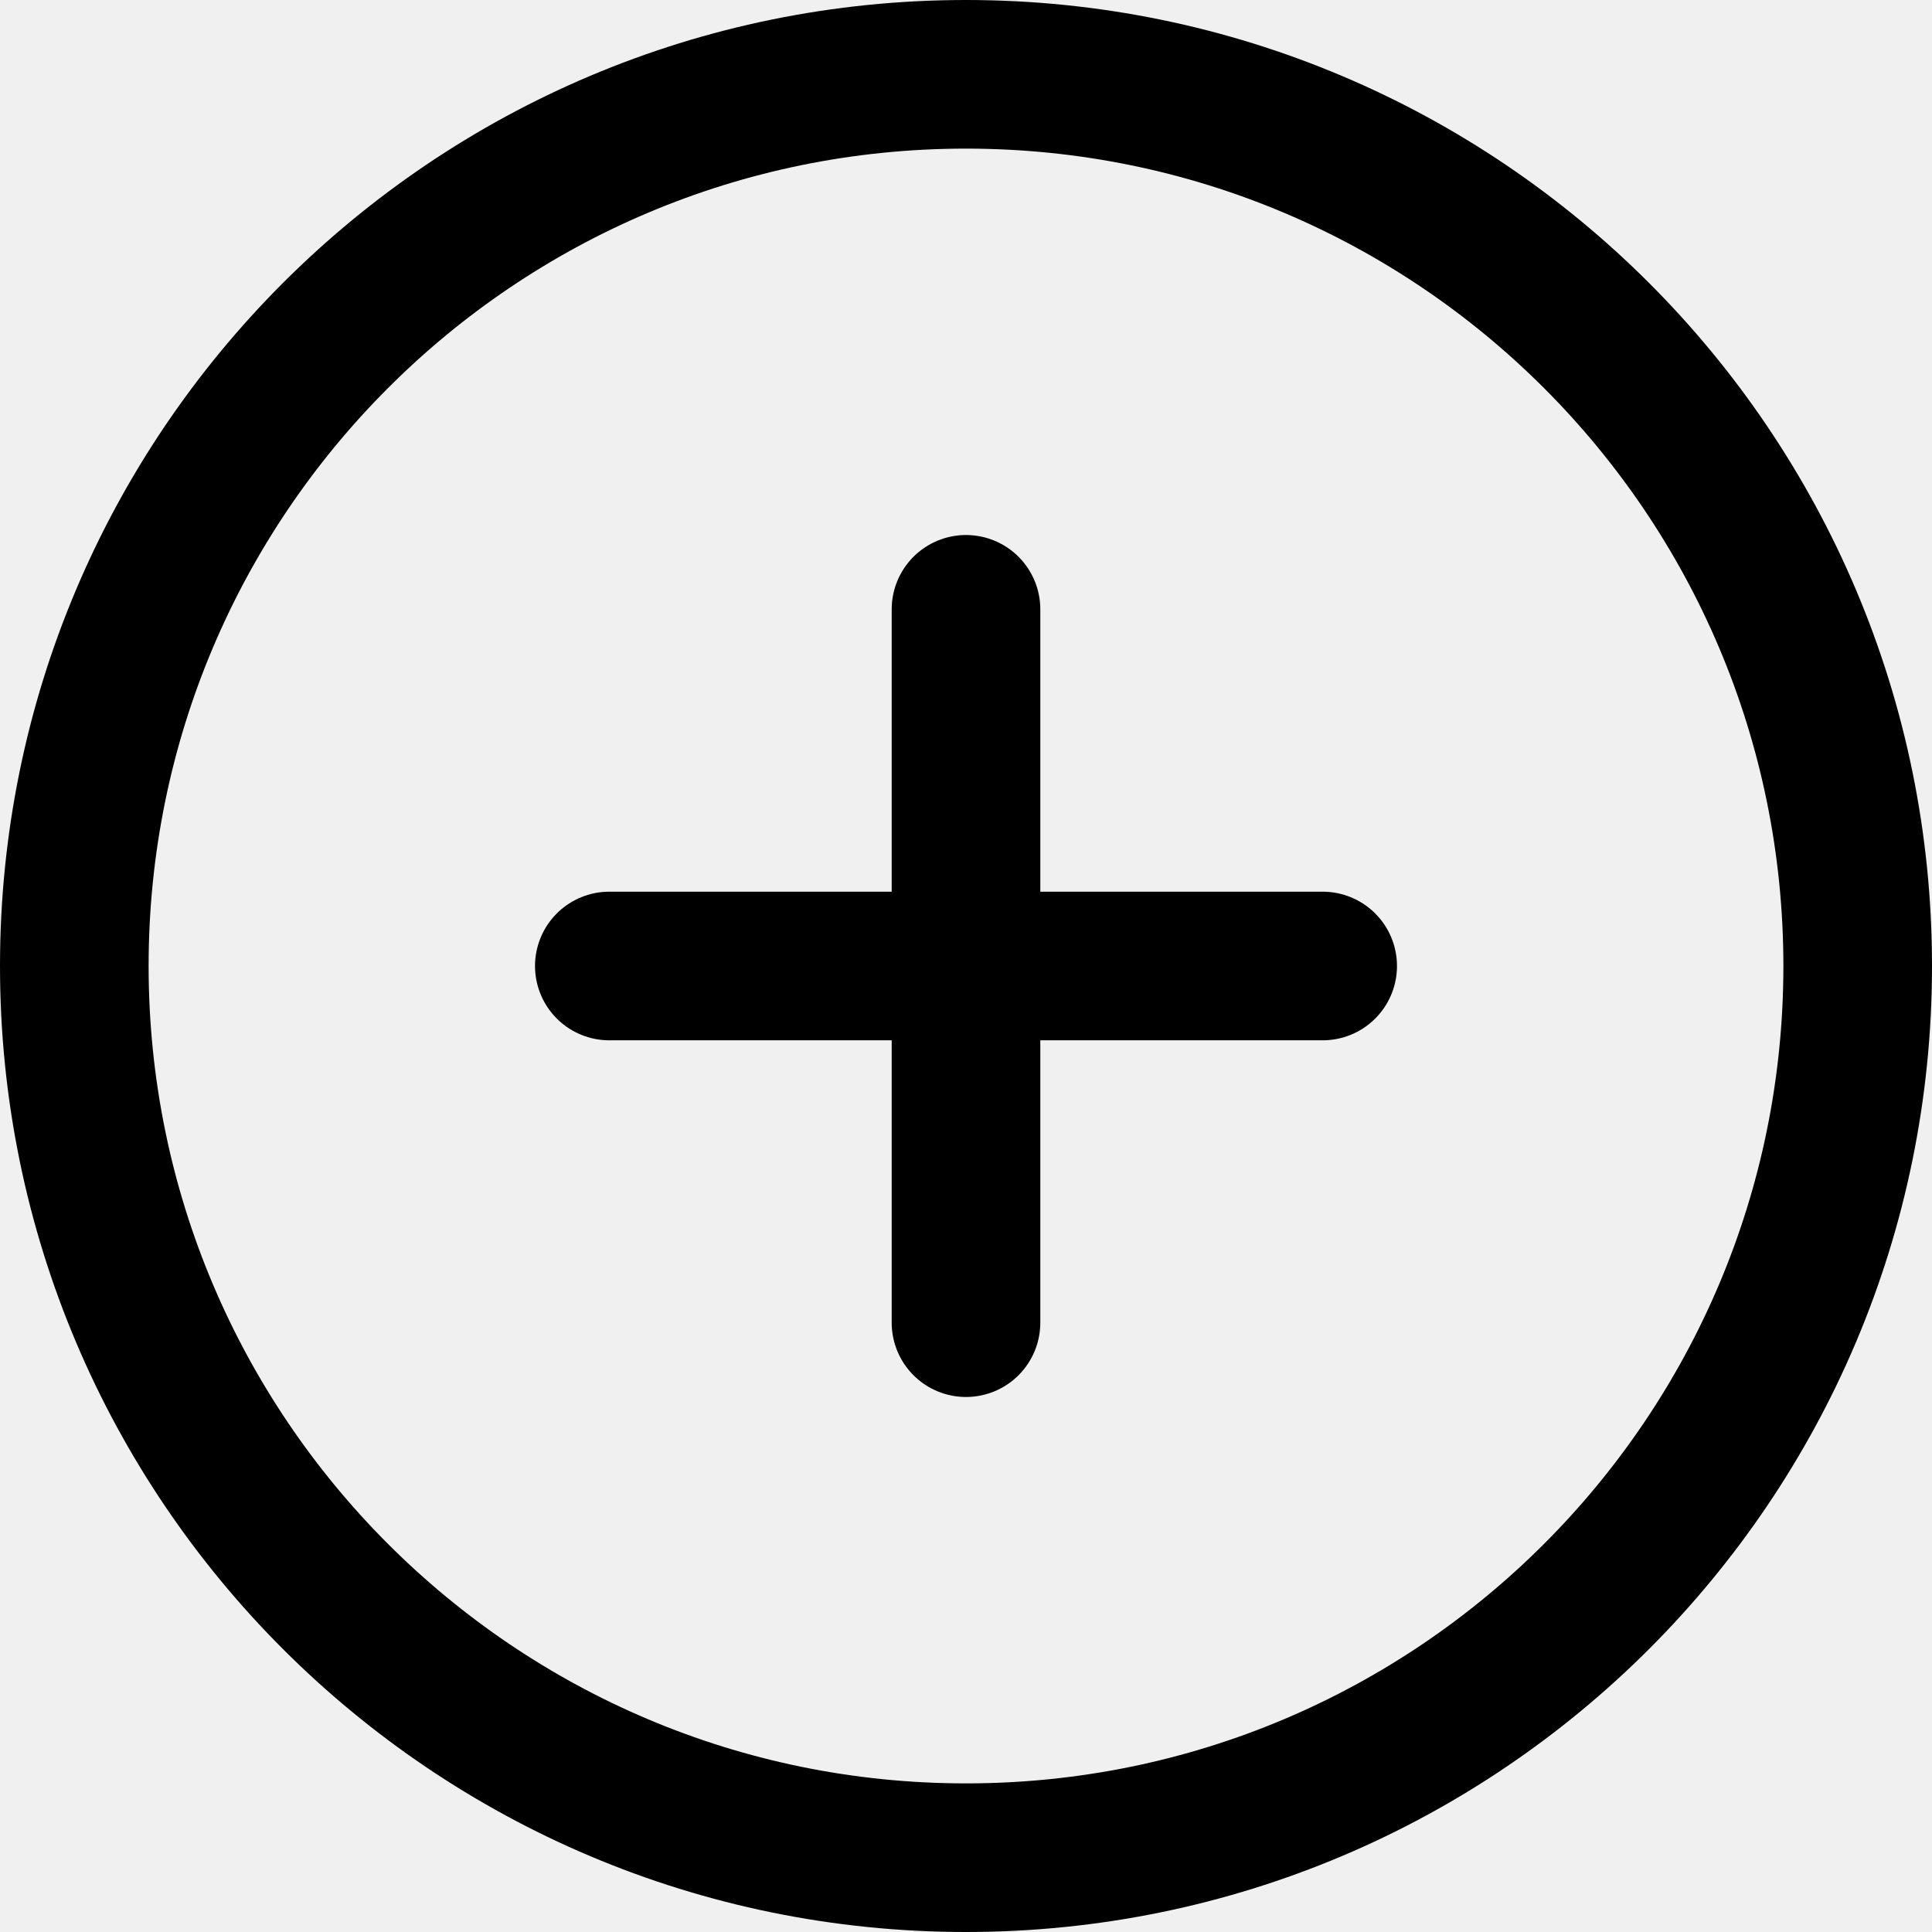
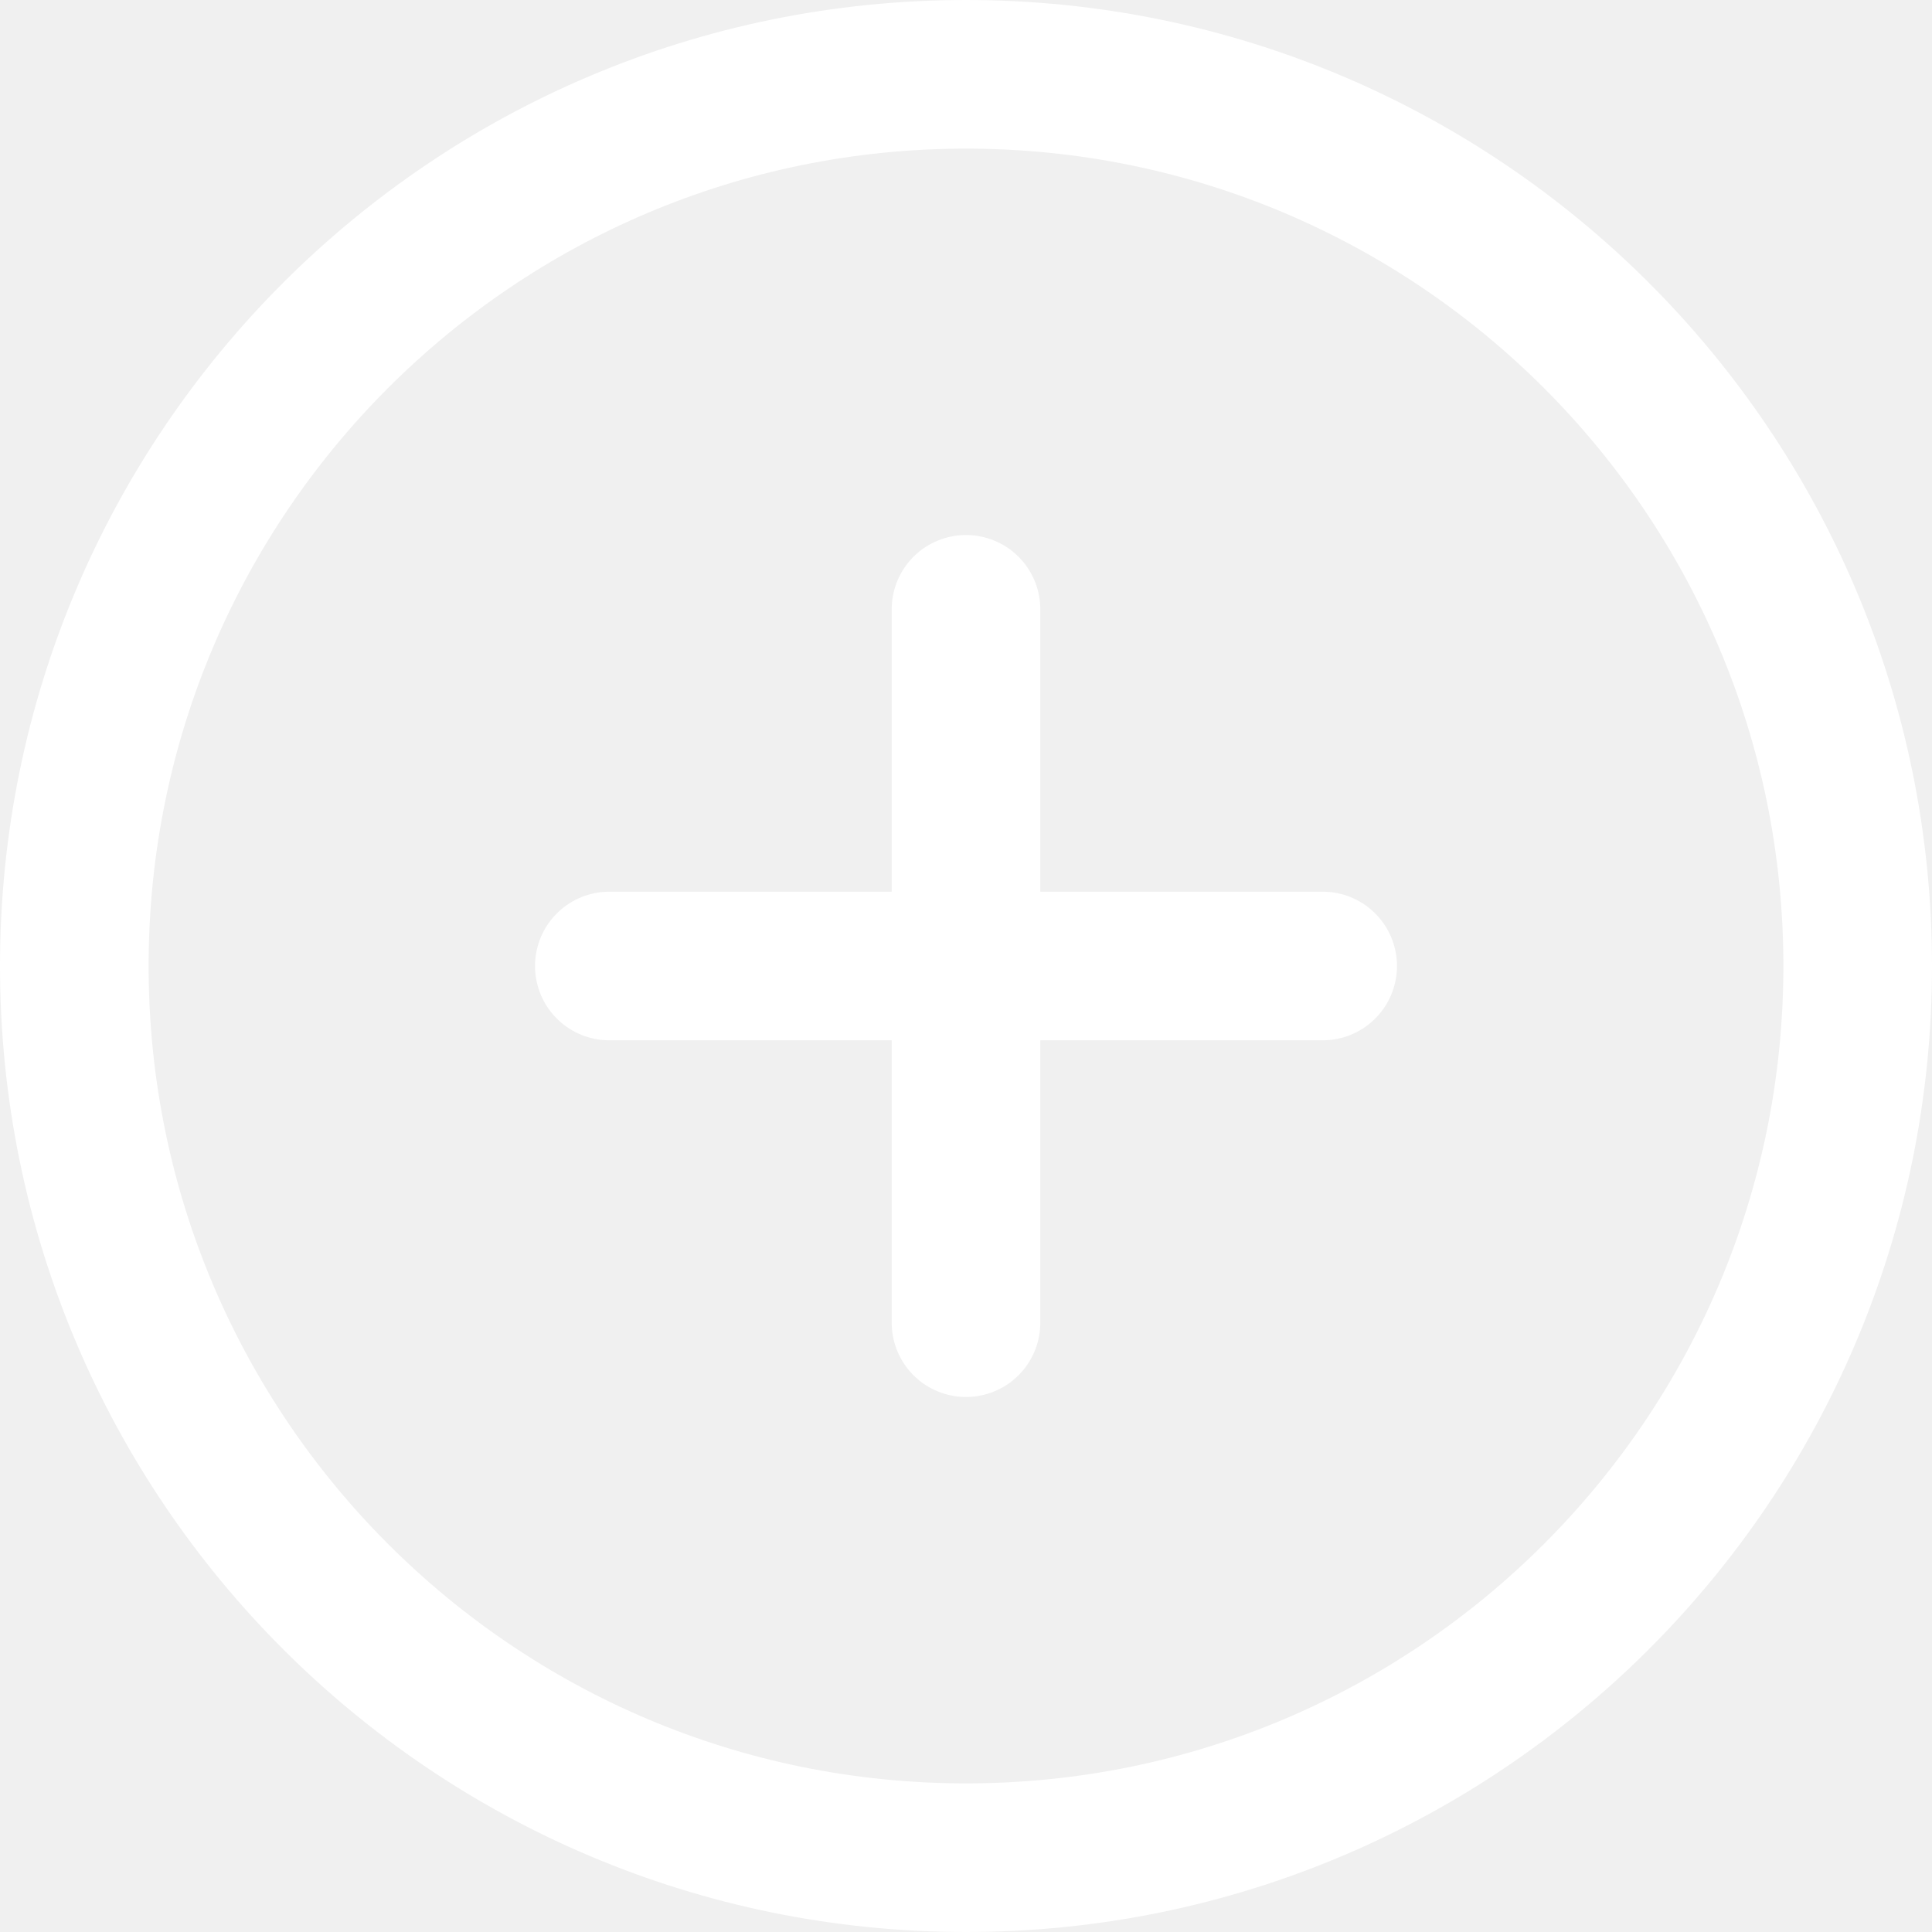
<svg xmlns="http://www.w3.org/2000/svg" width="26" height="26" viewBox="0 0 26 26" fill="none">
-   <path d="M13 25C19.627 25 25 19.627 25 13C25 6.373 19.627 1 13 1C6.373 1 1 6.373 1 13C1 19.627 6.373 25 13 25Z" stroke="black" stroke-width="2" stroke-linecap="round" stroke-linejoin="round" />
-   <path d="M13 8.2V17.8" stroke="black" stroke-width="2" stroke-linecap="round" stroke-linejoin="round" />
-   <path d="M8.2 13H17.8" stroke="black" stroke-width="2" stroke-linecap="round" stroke-linejoin="round" />
+   <path d="M13 25C19.627 25 25 19.627 25 13C25 6.373 19.627 1 13 1C6.373 1 1 6.373 1 13C1 19.627 6.373 25 13 25Z" stroke="white" stroke-width="2" stroke-linecap="round" stroke-linejoin="round" />
+   <path d="M13 8.2V17.8" stroke="white" stroke-width="2" stroke-linecap="round" stroke-linejoin="round" />
+   <path d="M8.2 13H17.8" stroke="white" stroke-width="2" stroke-linecap="round" stroke-linejoin="round" />
</svg>
